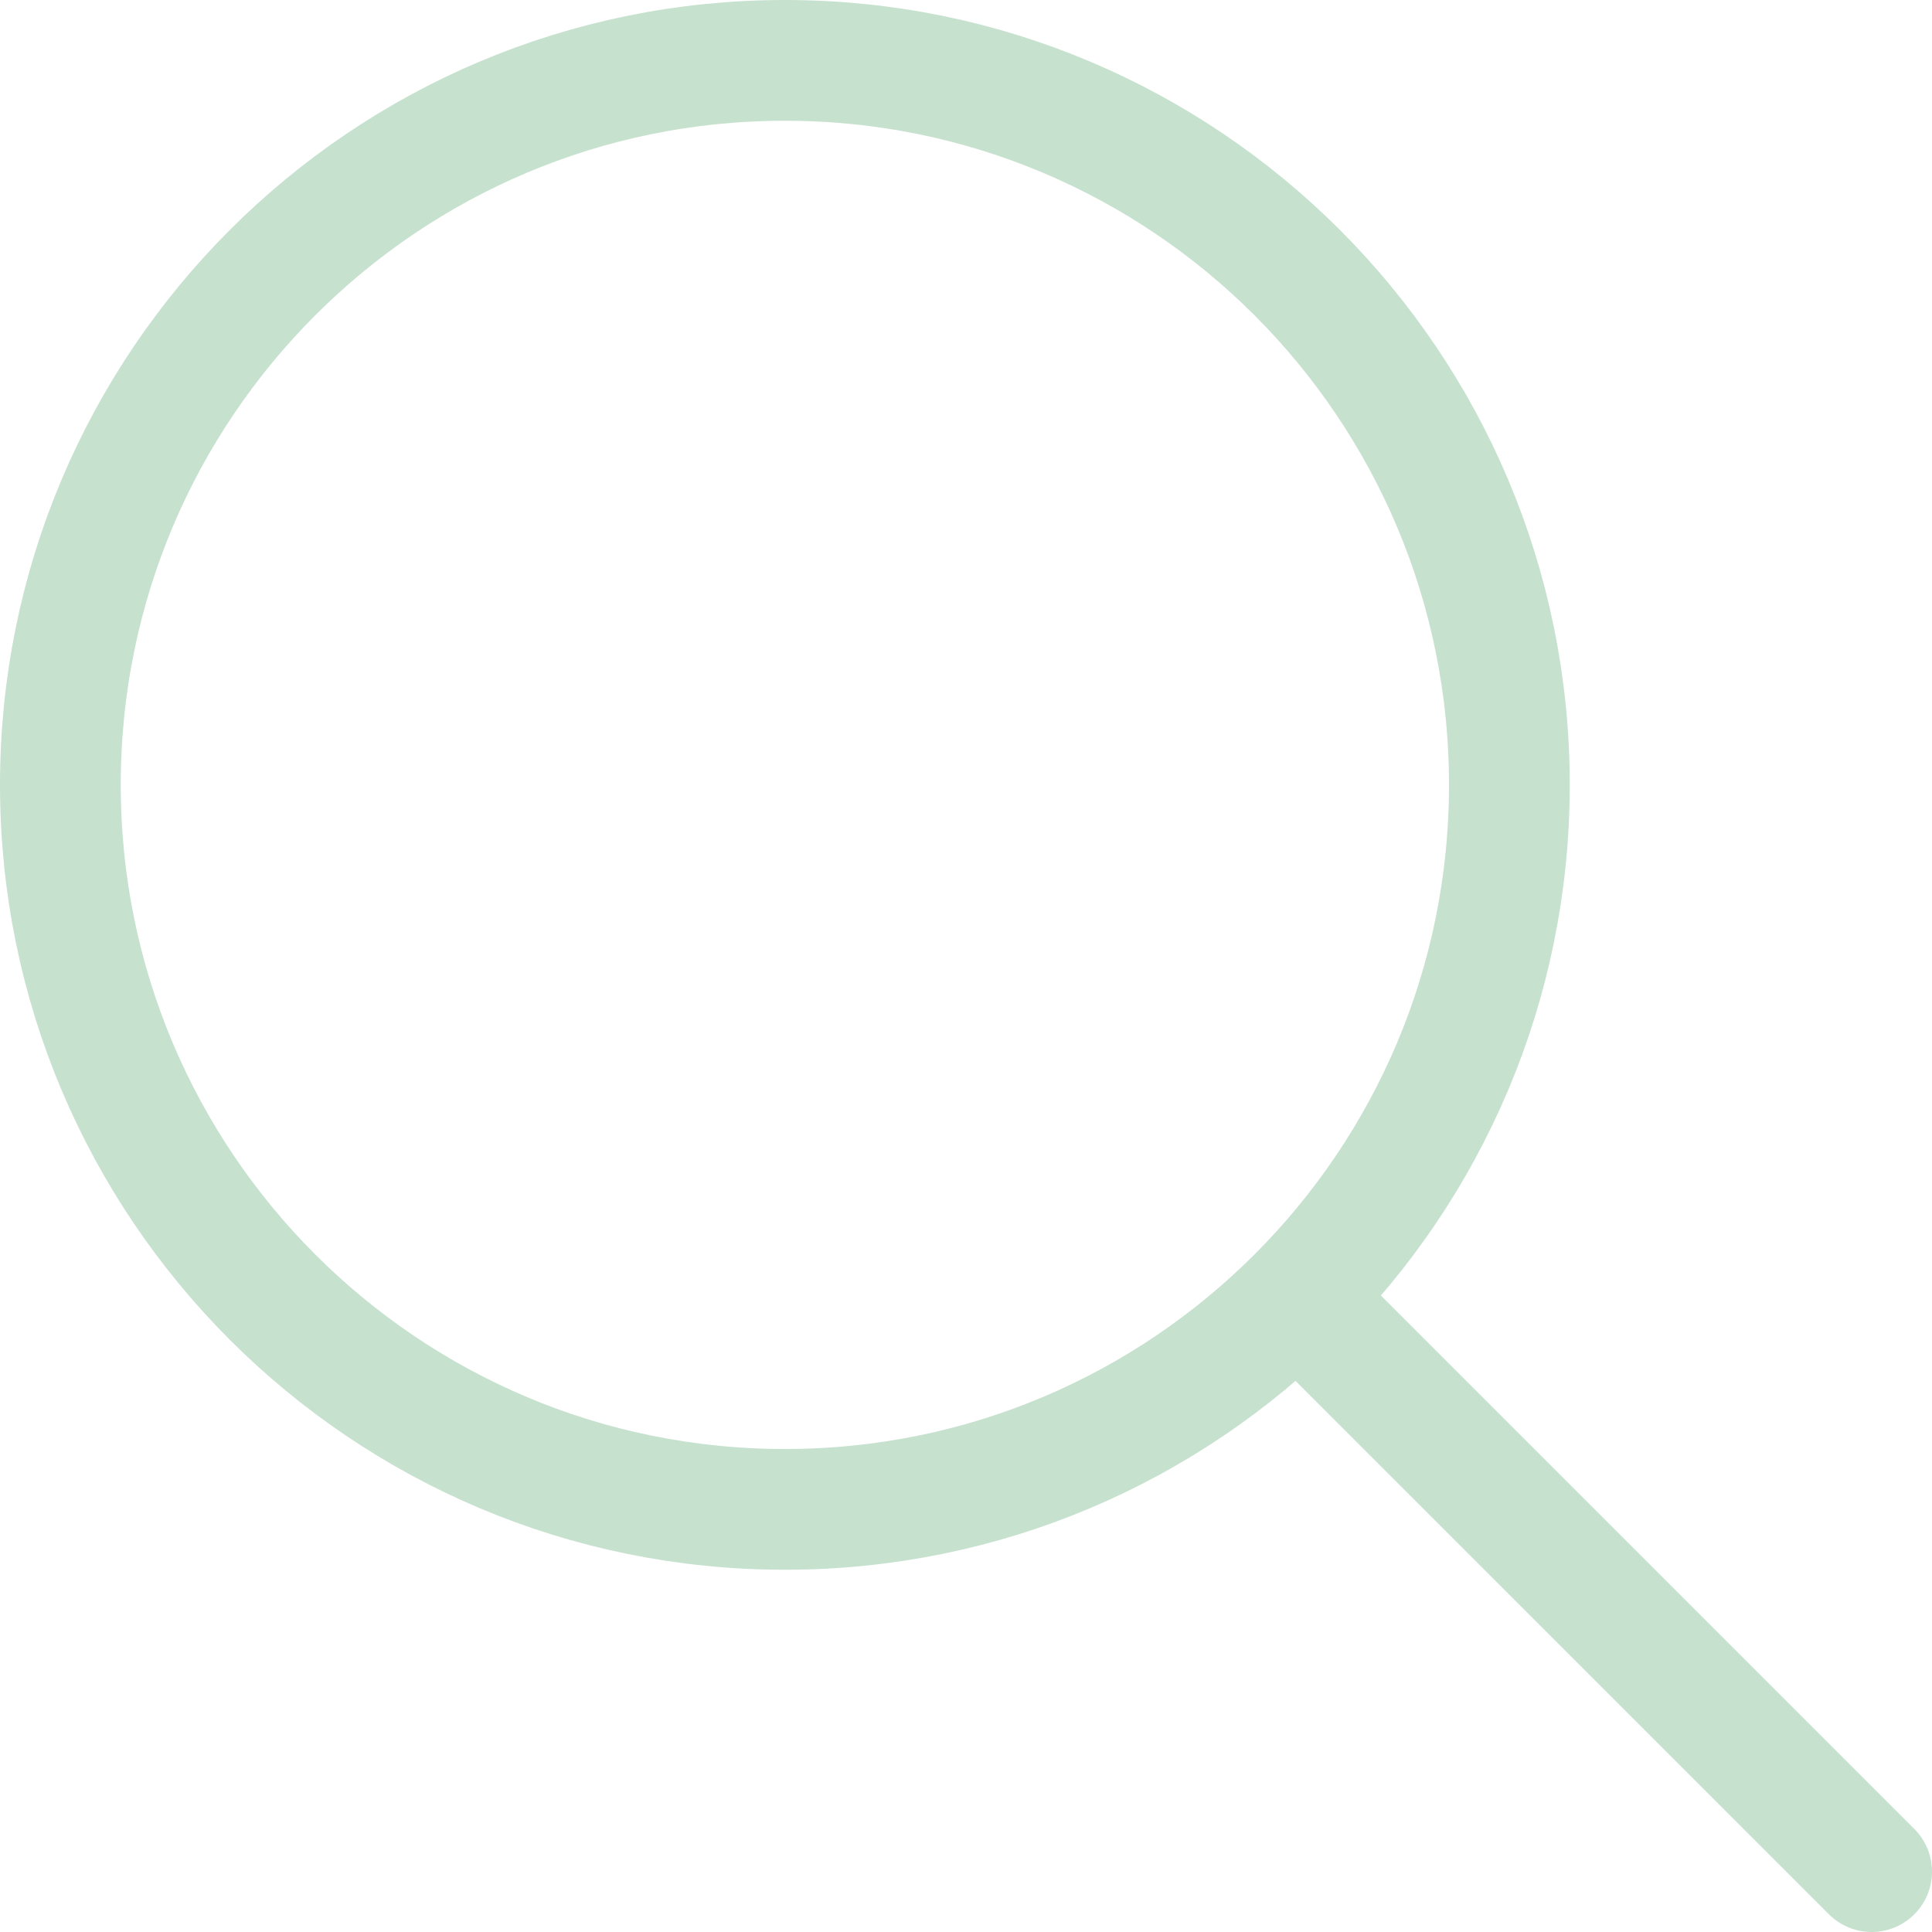
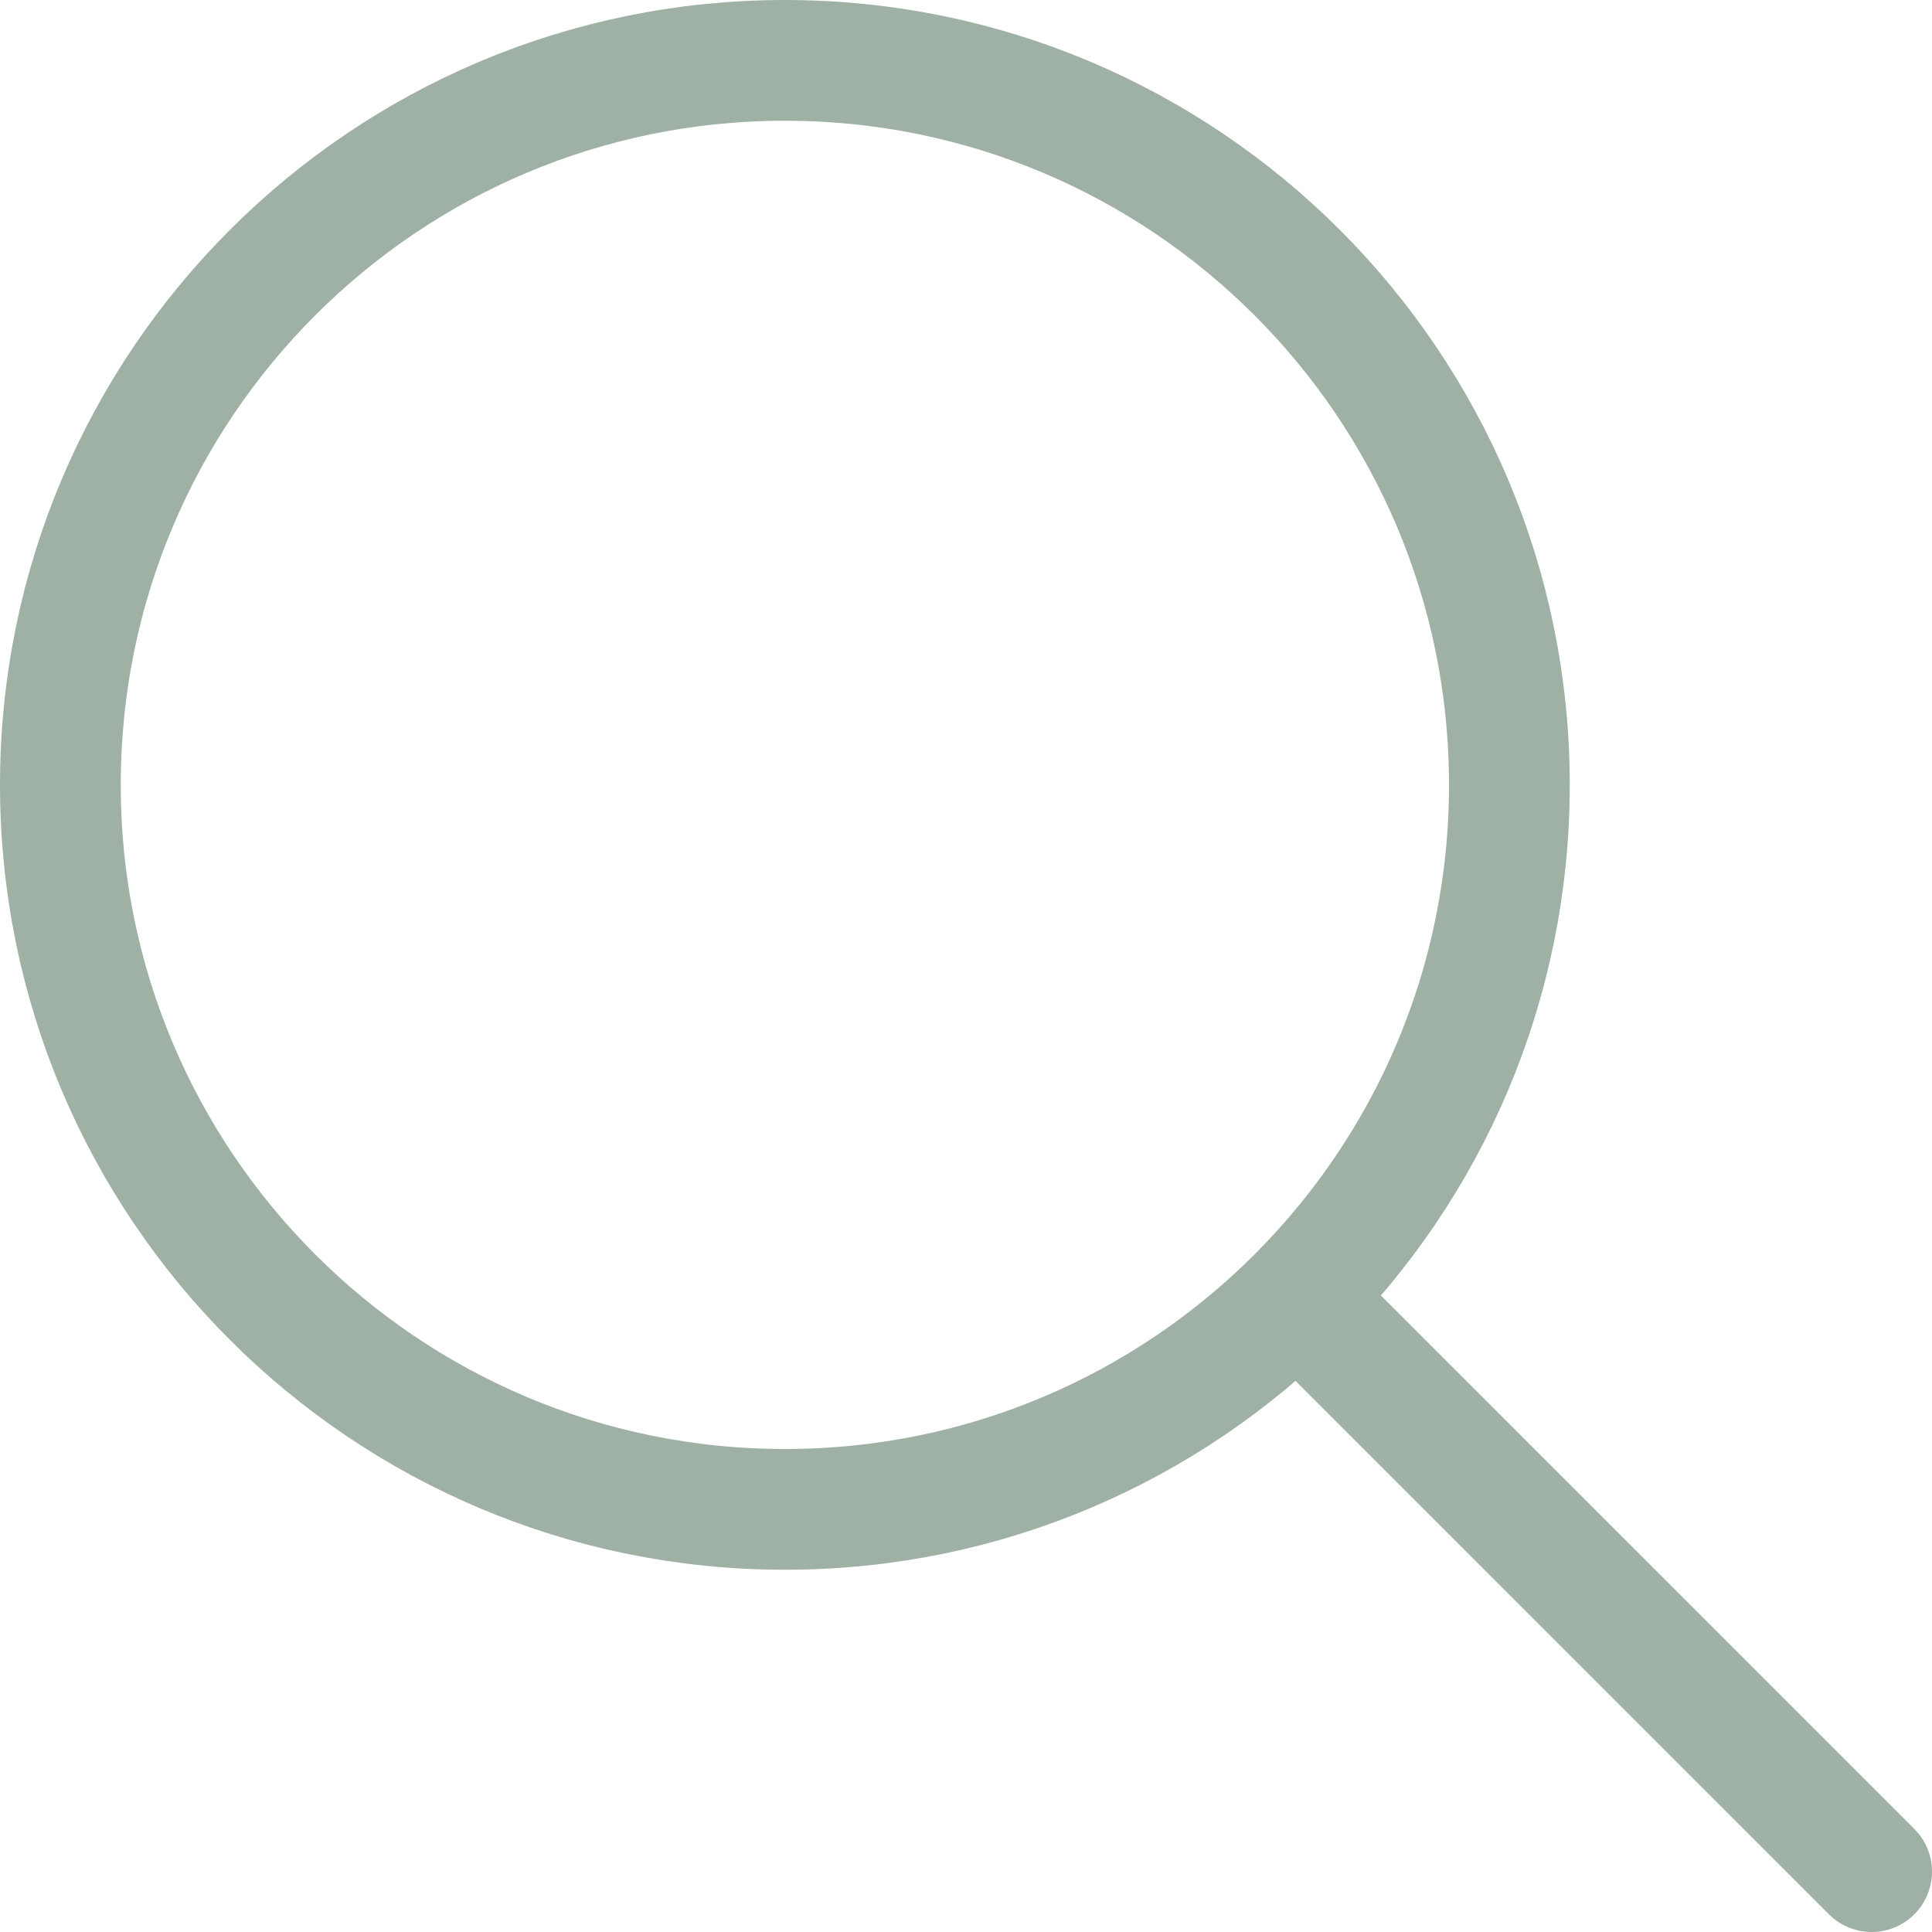
<svg xmlns="http://www.w3.org/2000/svg" width="16" height="16" viewBox="0 0 16 16">
-   <path fill="none" stroke="#C7E1CF" stroke-linecap="round" stroke-linejoin="round" d="M12.5 6.5a6 6 0 01-6 6 6 6 0 01-6-6 6 6 0 016-6 6 6 0 016 6m3 9L11 11" />
+   <path fill="none" stroke="#9FB1A5" stroke-linecap="round" stroke-linejoin="round" d="M12.5 6.5a6 6 0 01-6 6 6 6 0 01-6-6 6 6 0 016-6 6 6 0 016 6m3 9L11 11" />
</svg>
